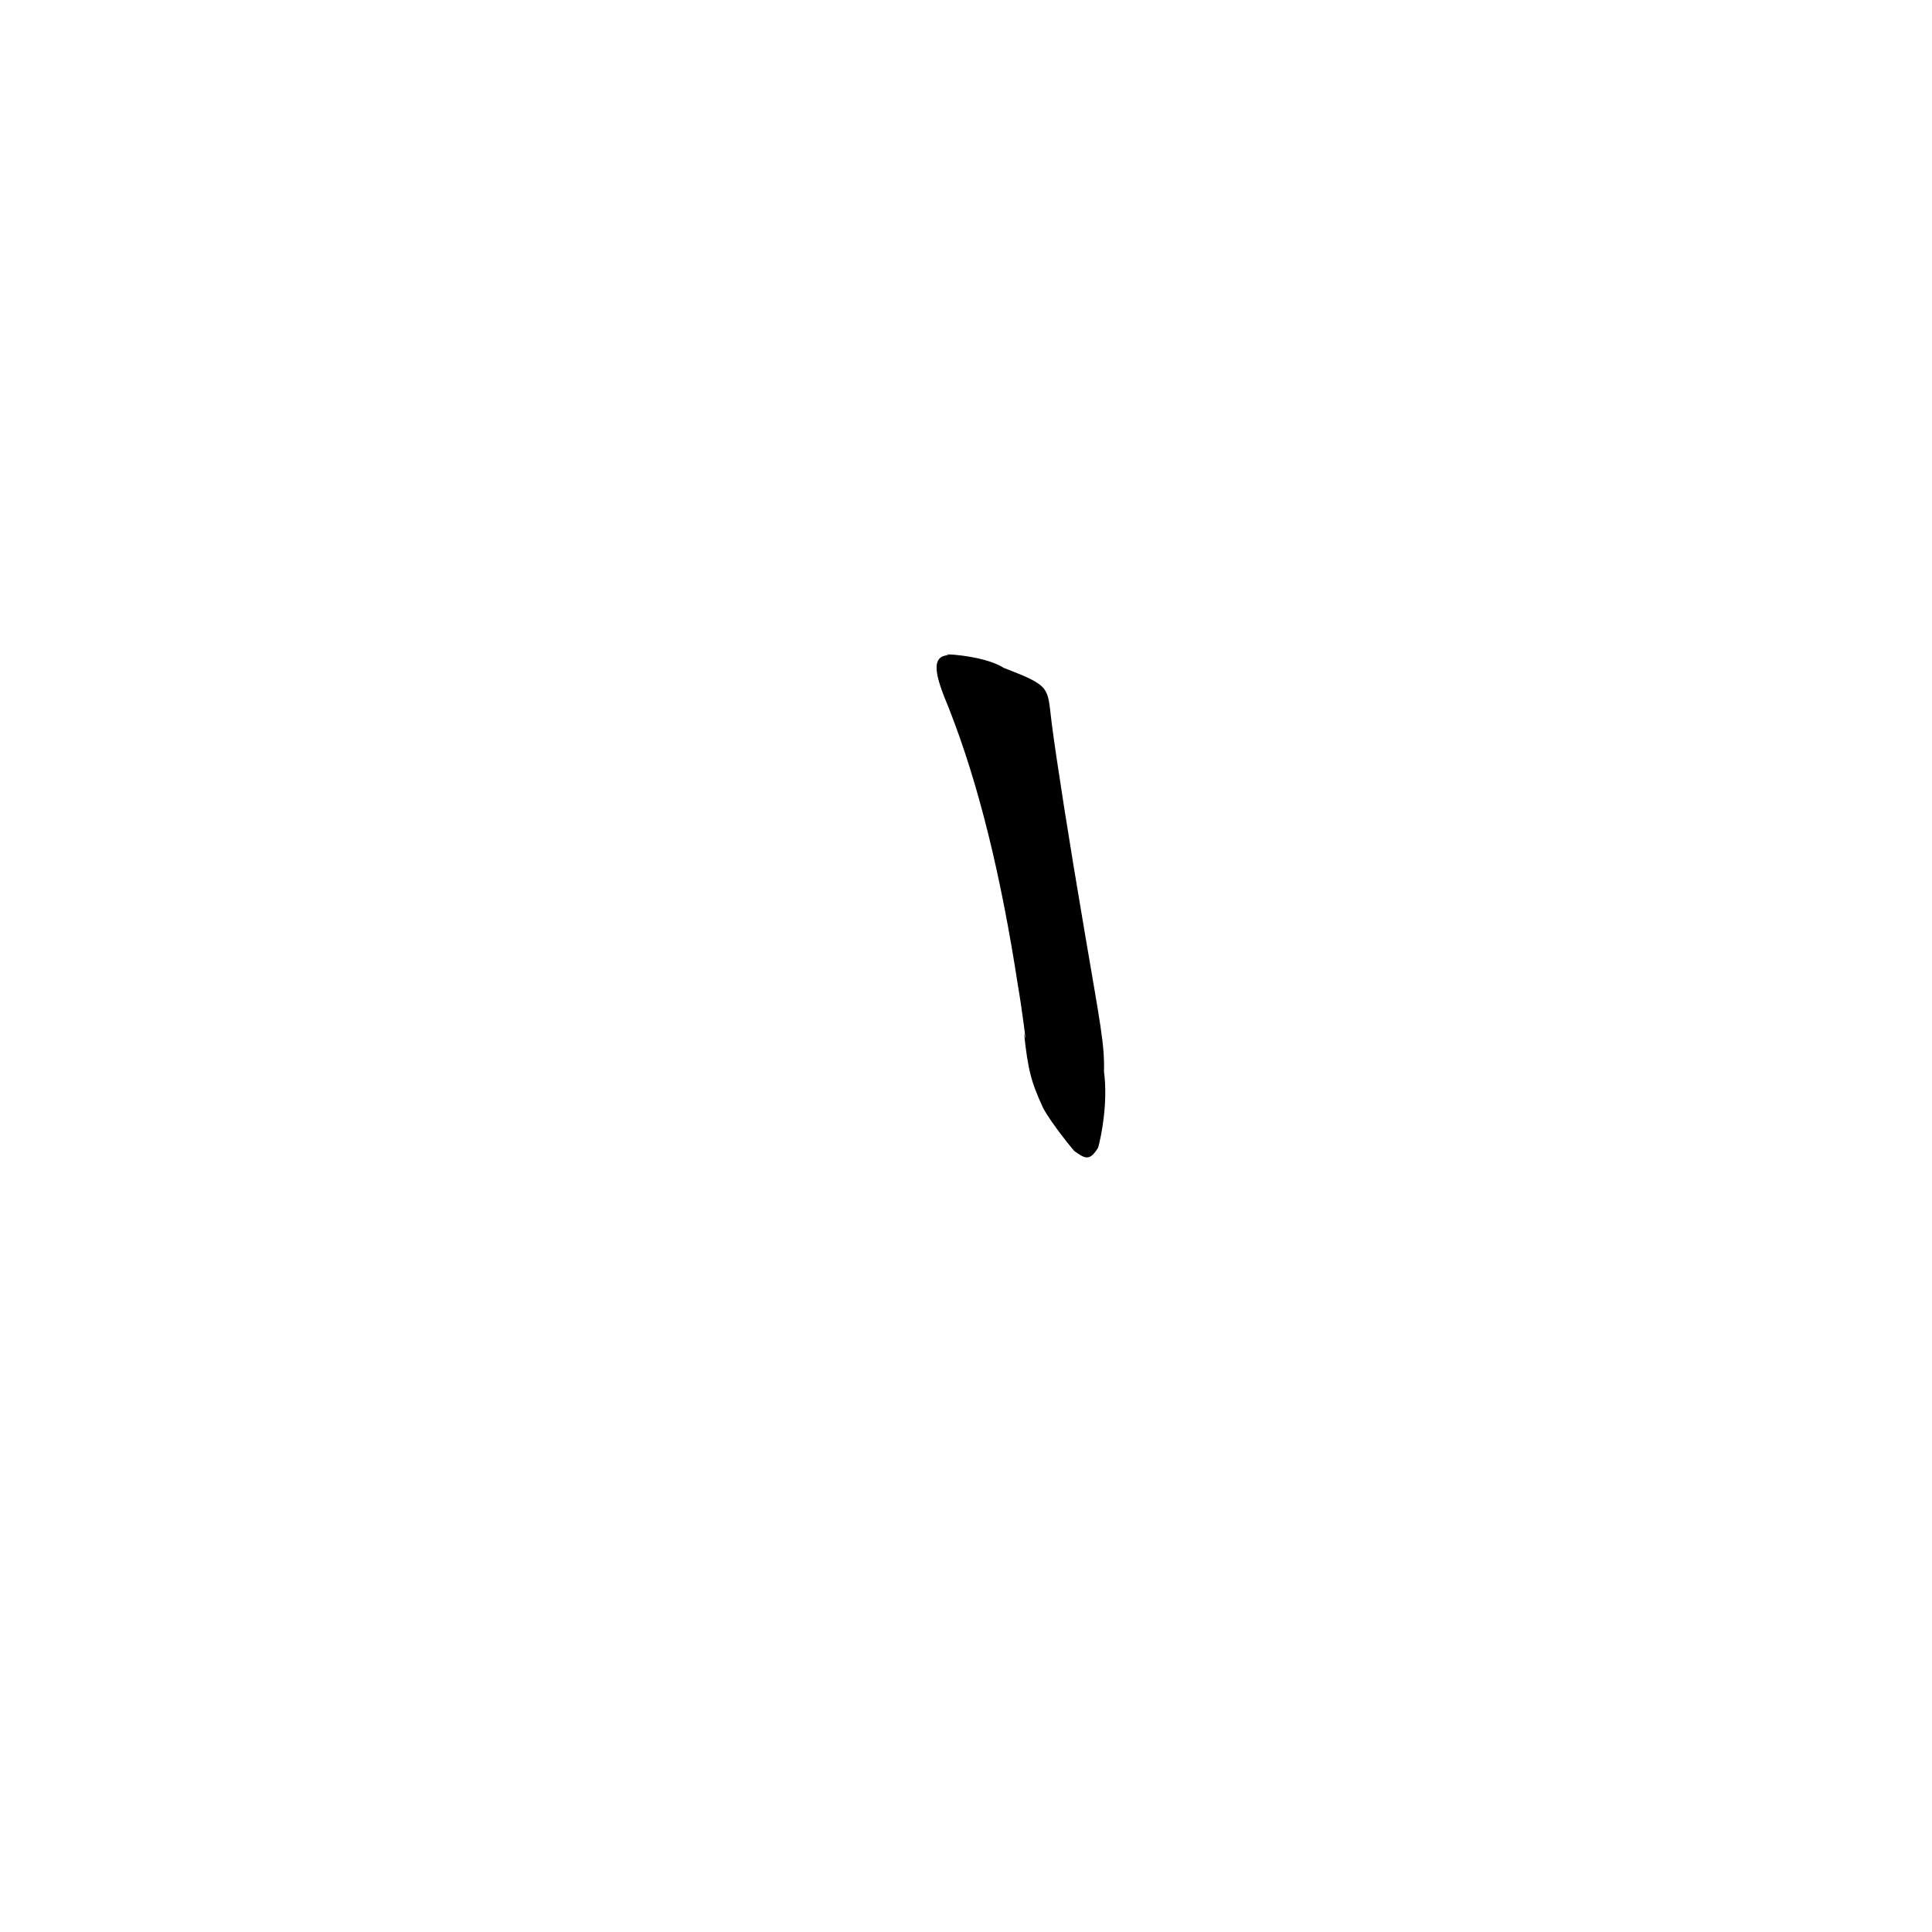
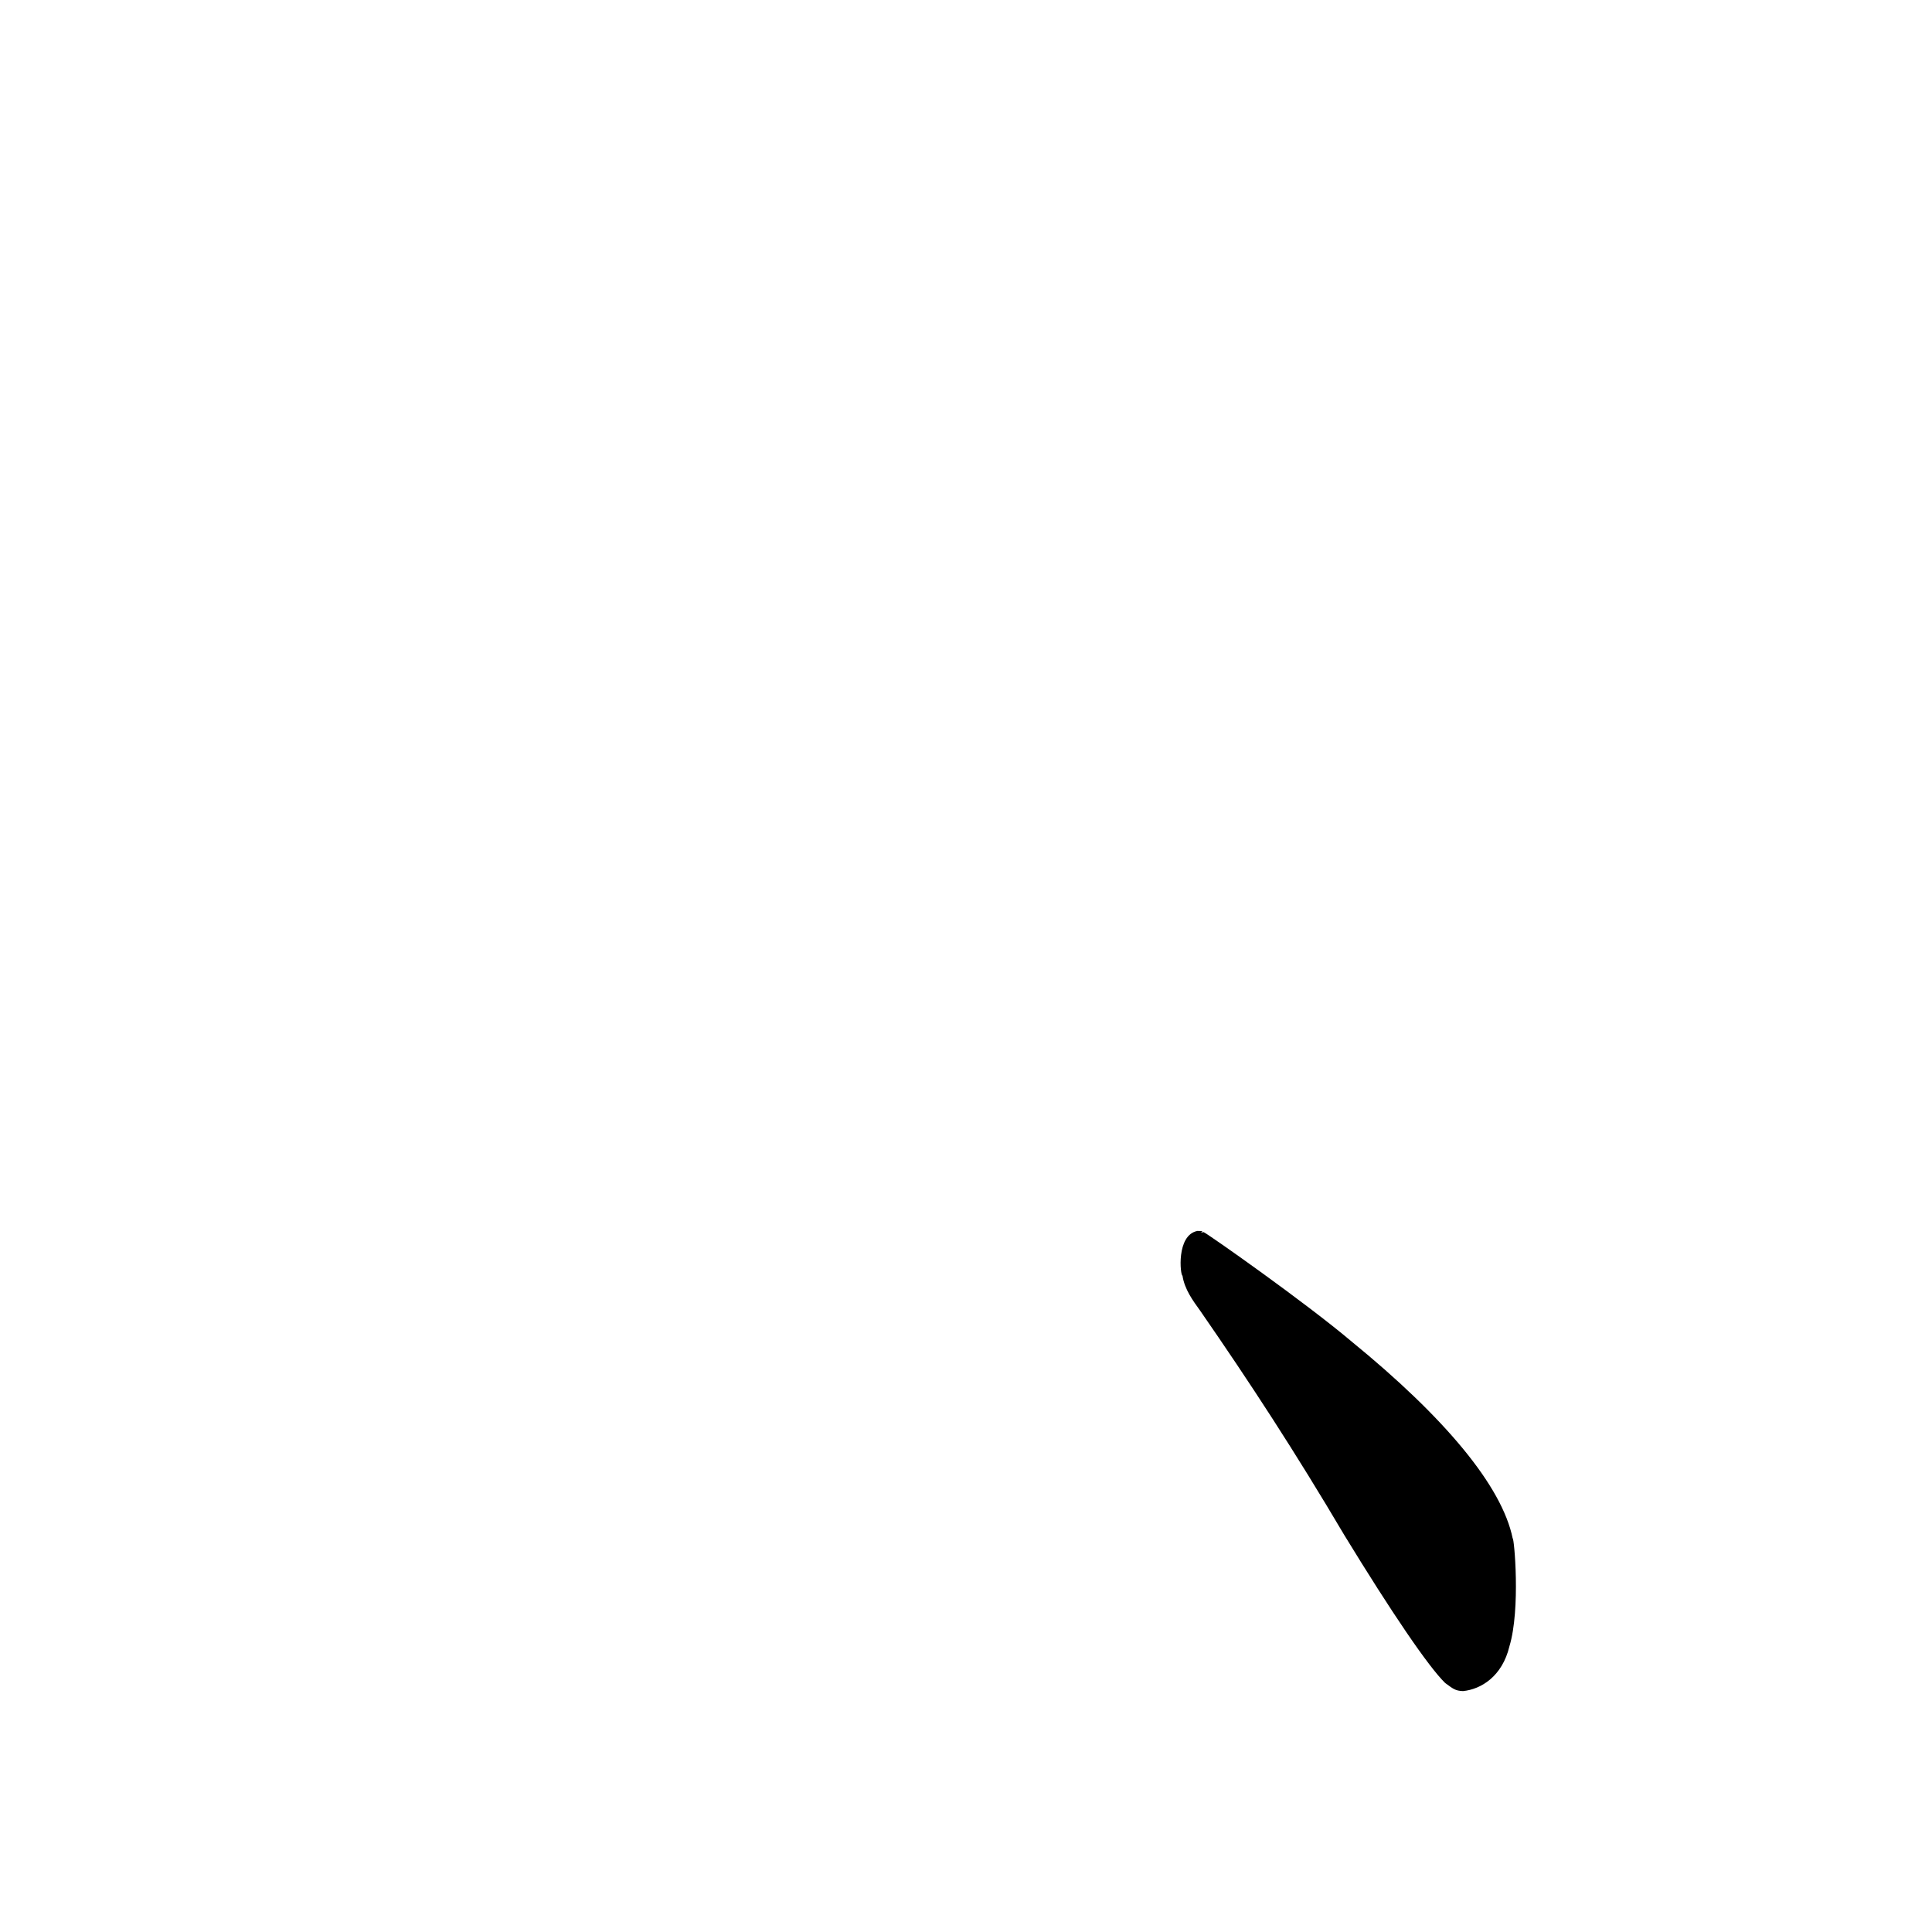
<svg xmlns="http://www.w3.org/2000/svg" height="1024" version="1.1" width="1024">
  <defs />
  <g>
-     <path d="M 503.211 347.241 C 492.558 347.358 495.939 358.781 502.94 375.405 C 518.705 415.52 530.547 463.884 539.577 522.688 C 541.576 534.152 544.818 558.438 542.731 547.421 C 544.837 567.212 546.558 573.511 552.785 587.053 C 556.629 594.657 569.746 610.743 569.451 610.07 C 575.216 614.281 577.597 615.475 582.028 608.295 C 583.669 602.483 587.336 584.543 585.137 567.934 C 585.502 553.378 583.149 542.756 574.926 494.209 C 566.509 444.968 559.764 401.607 557.404 383.154 C 555.002 364.032 557.398 363.74 531.843 353.92 C 521.082 346.917 495.073 346.15 503.211 347.241" fill="rgb(0, 0, 0)" opacity="1.0" stroke-width="1.0" />
+     <path d="M 634.681 652.417 C 623.264 654.597 625.603 676.196 626.738 676.108 C 627.814 683.351 632.342 689.482 636.051 694.605 C 662.456 732.742 686.488 769.589 712.529 813.667 C 737.745 854.931 757.192 883.497 765.956 892.011 C 769.992 894.929 771.222 896.192 775.435 896.313 C 784.96 895.362 796.22 888.566 800.033 872.554 C 806.018 852.791 802.517 814.766 801.754 815.395 C 796.106 787.66 765.768 751.343 716.593 711.215 C 691.969 690.369 640.877 654.471 637.987 653.058 C 633.409 653.899 640.788 652.371 634.681 652.417" fill="rgb(0, 0, 0)" opacity="0.999" stroke-width="1.0" />
  </g>
</svg>
